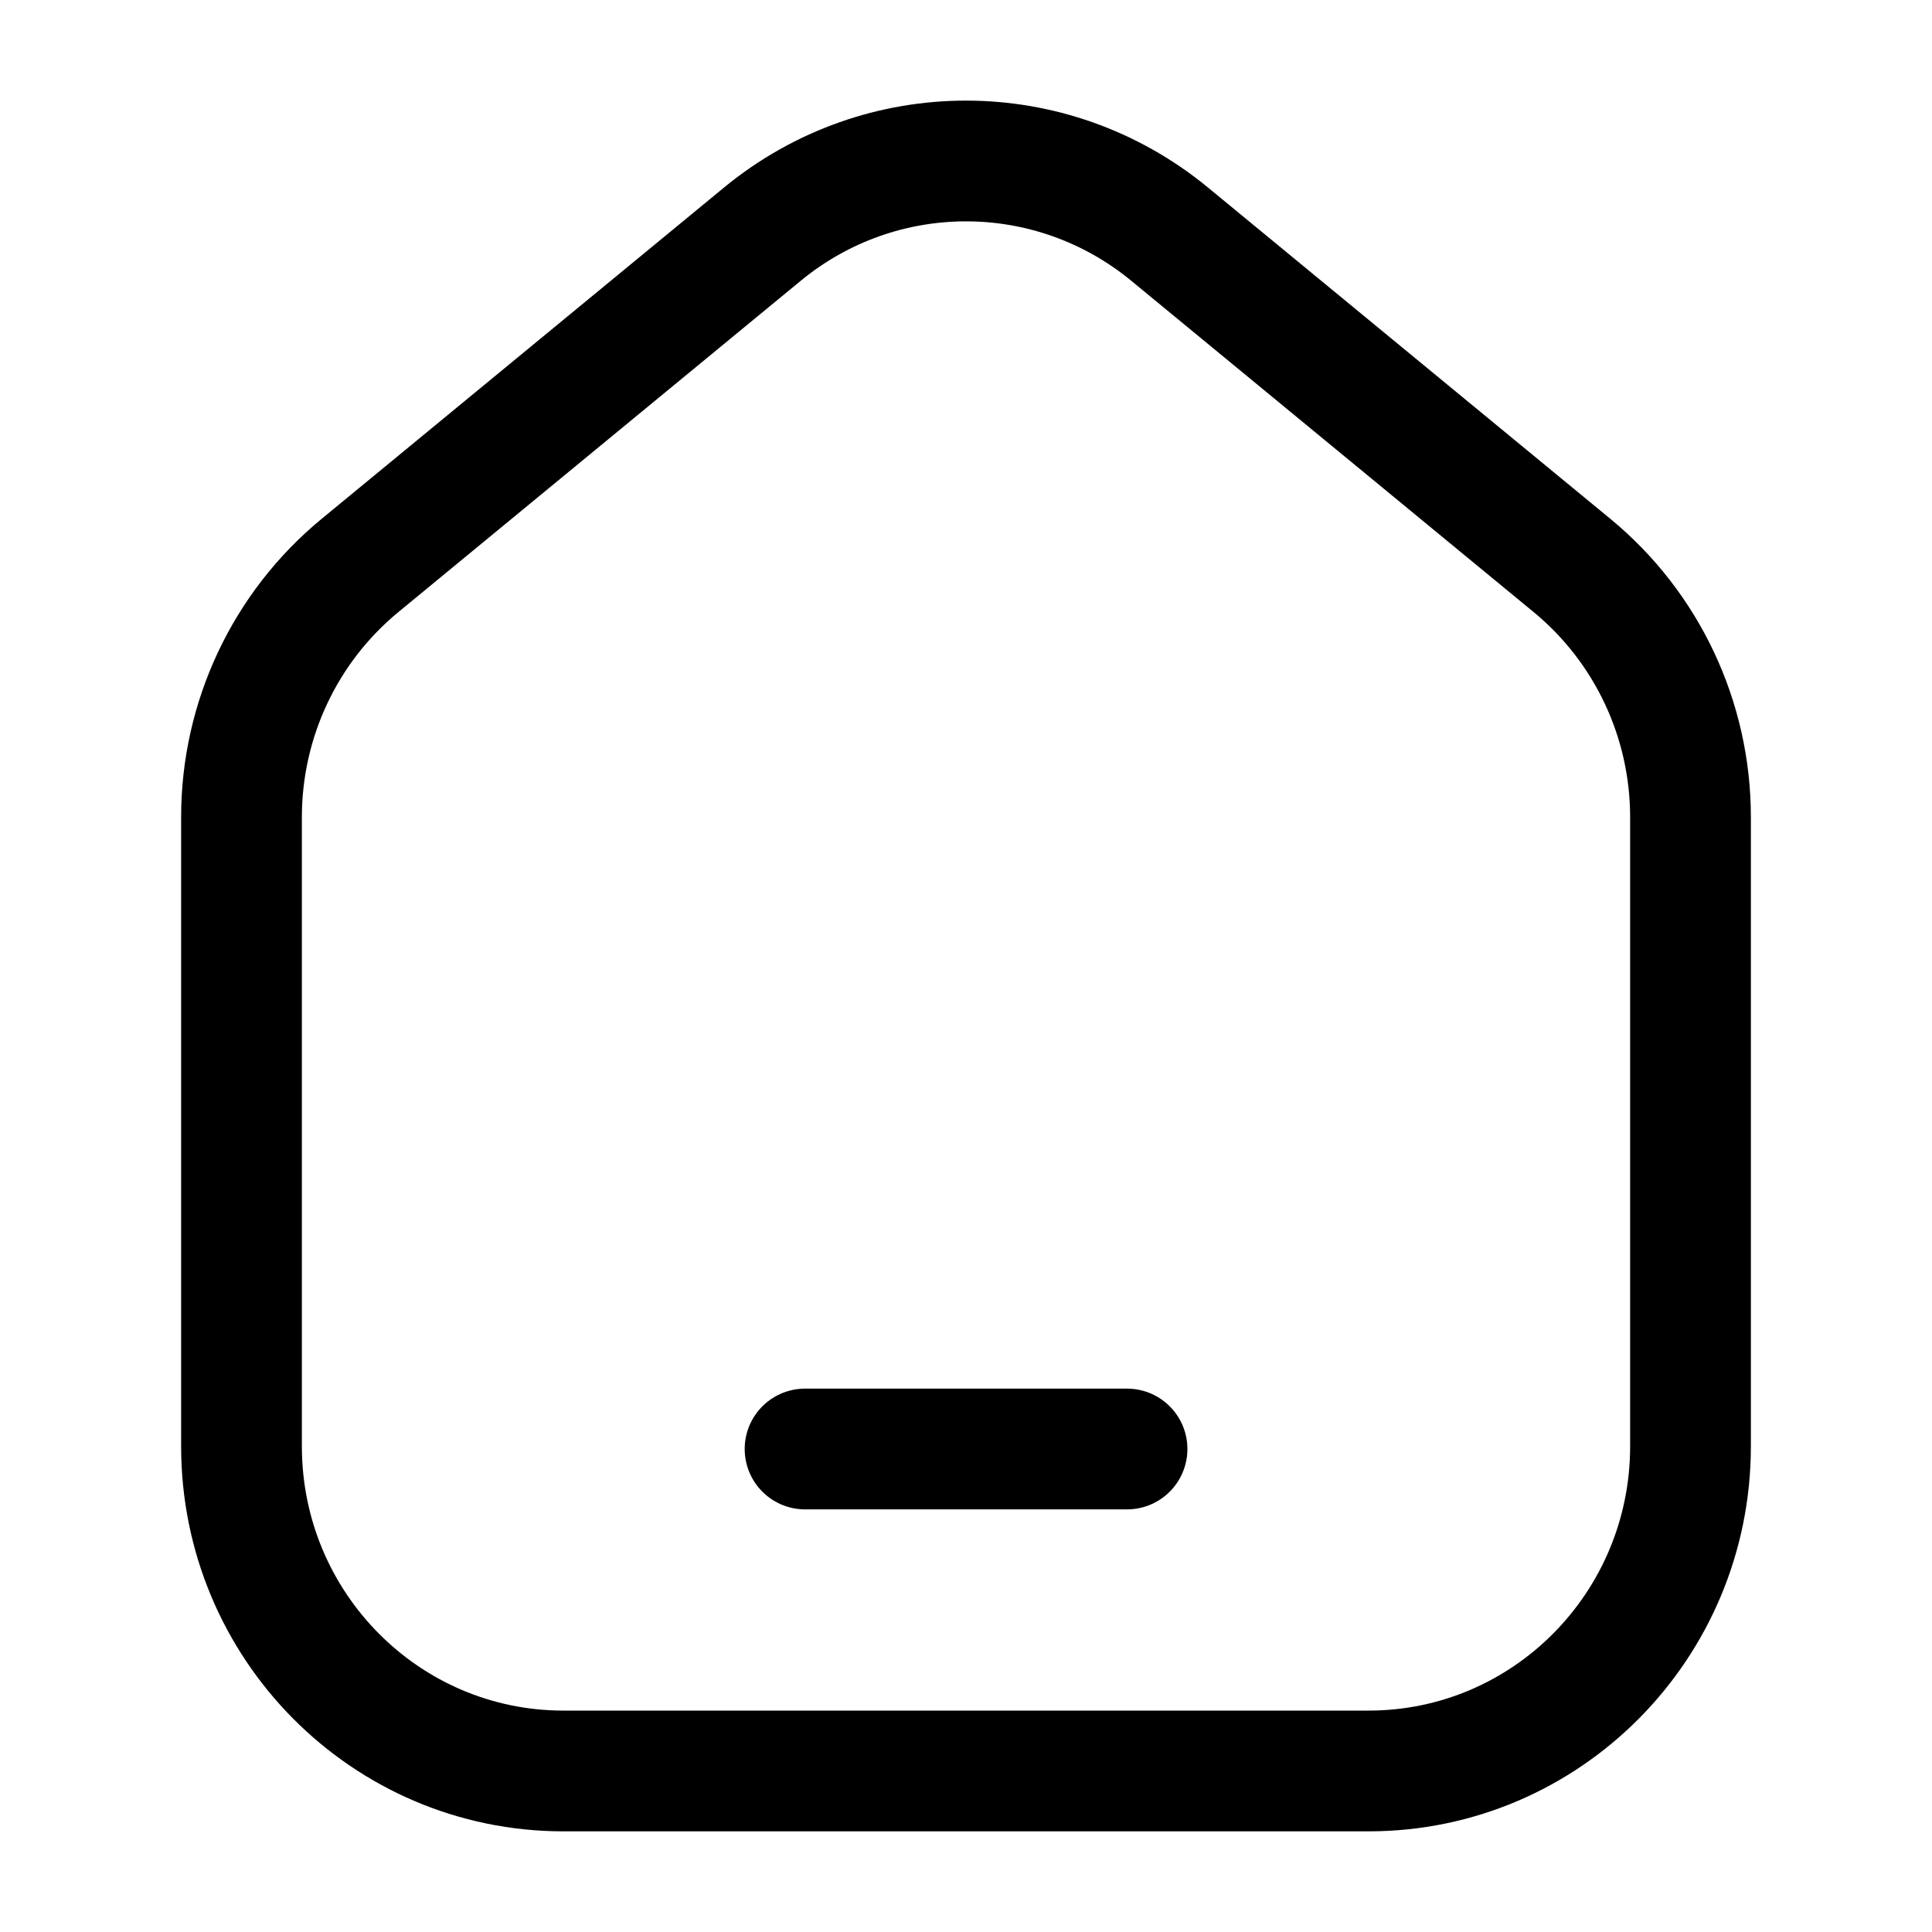
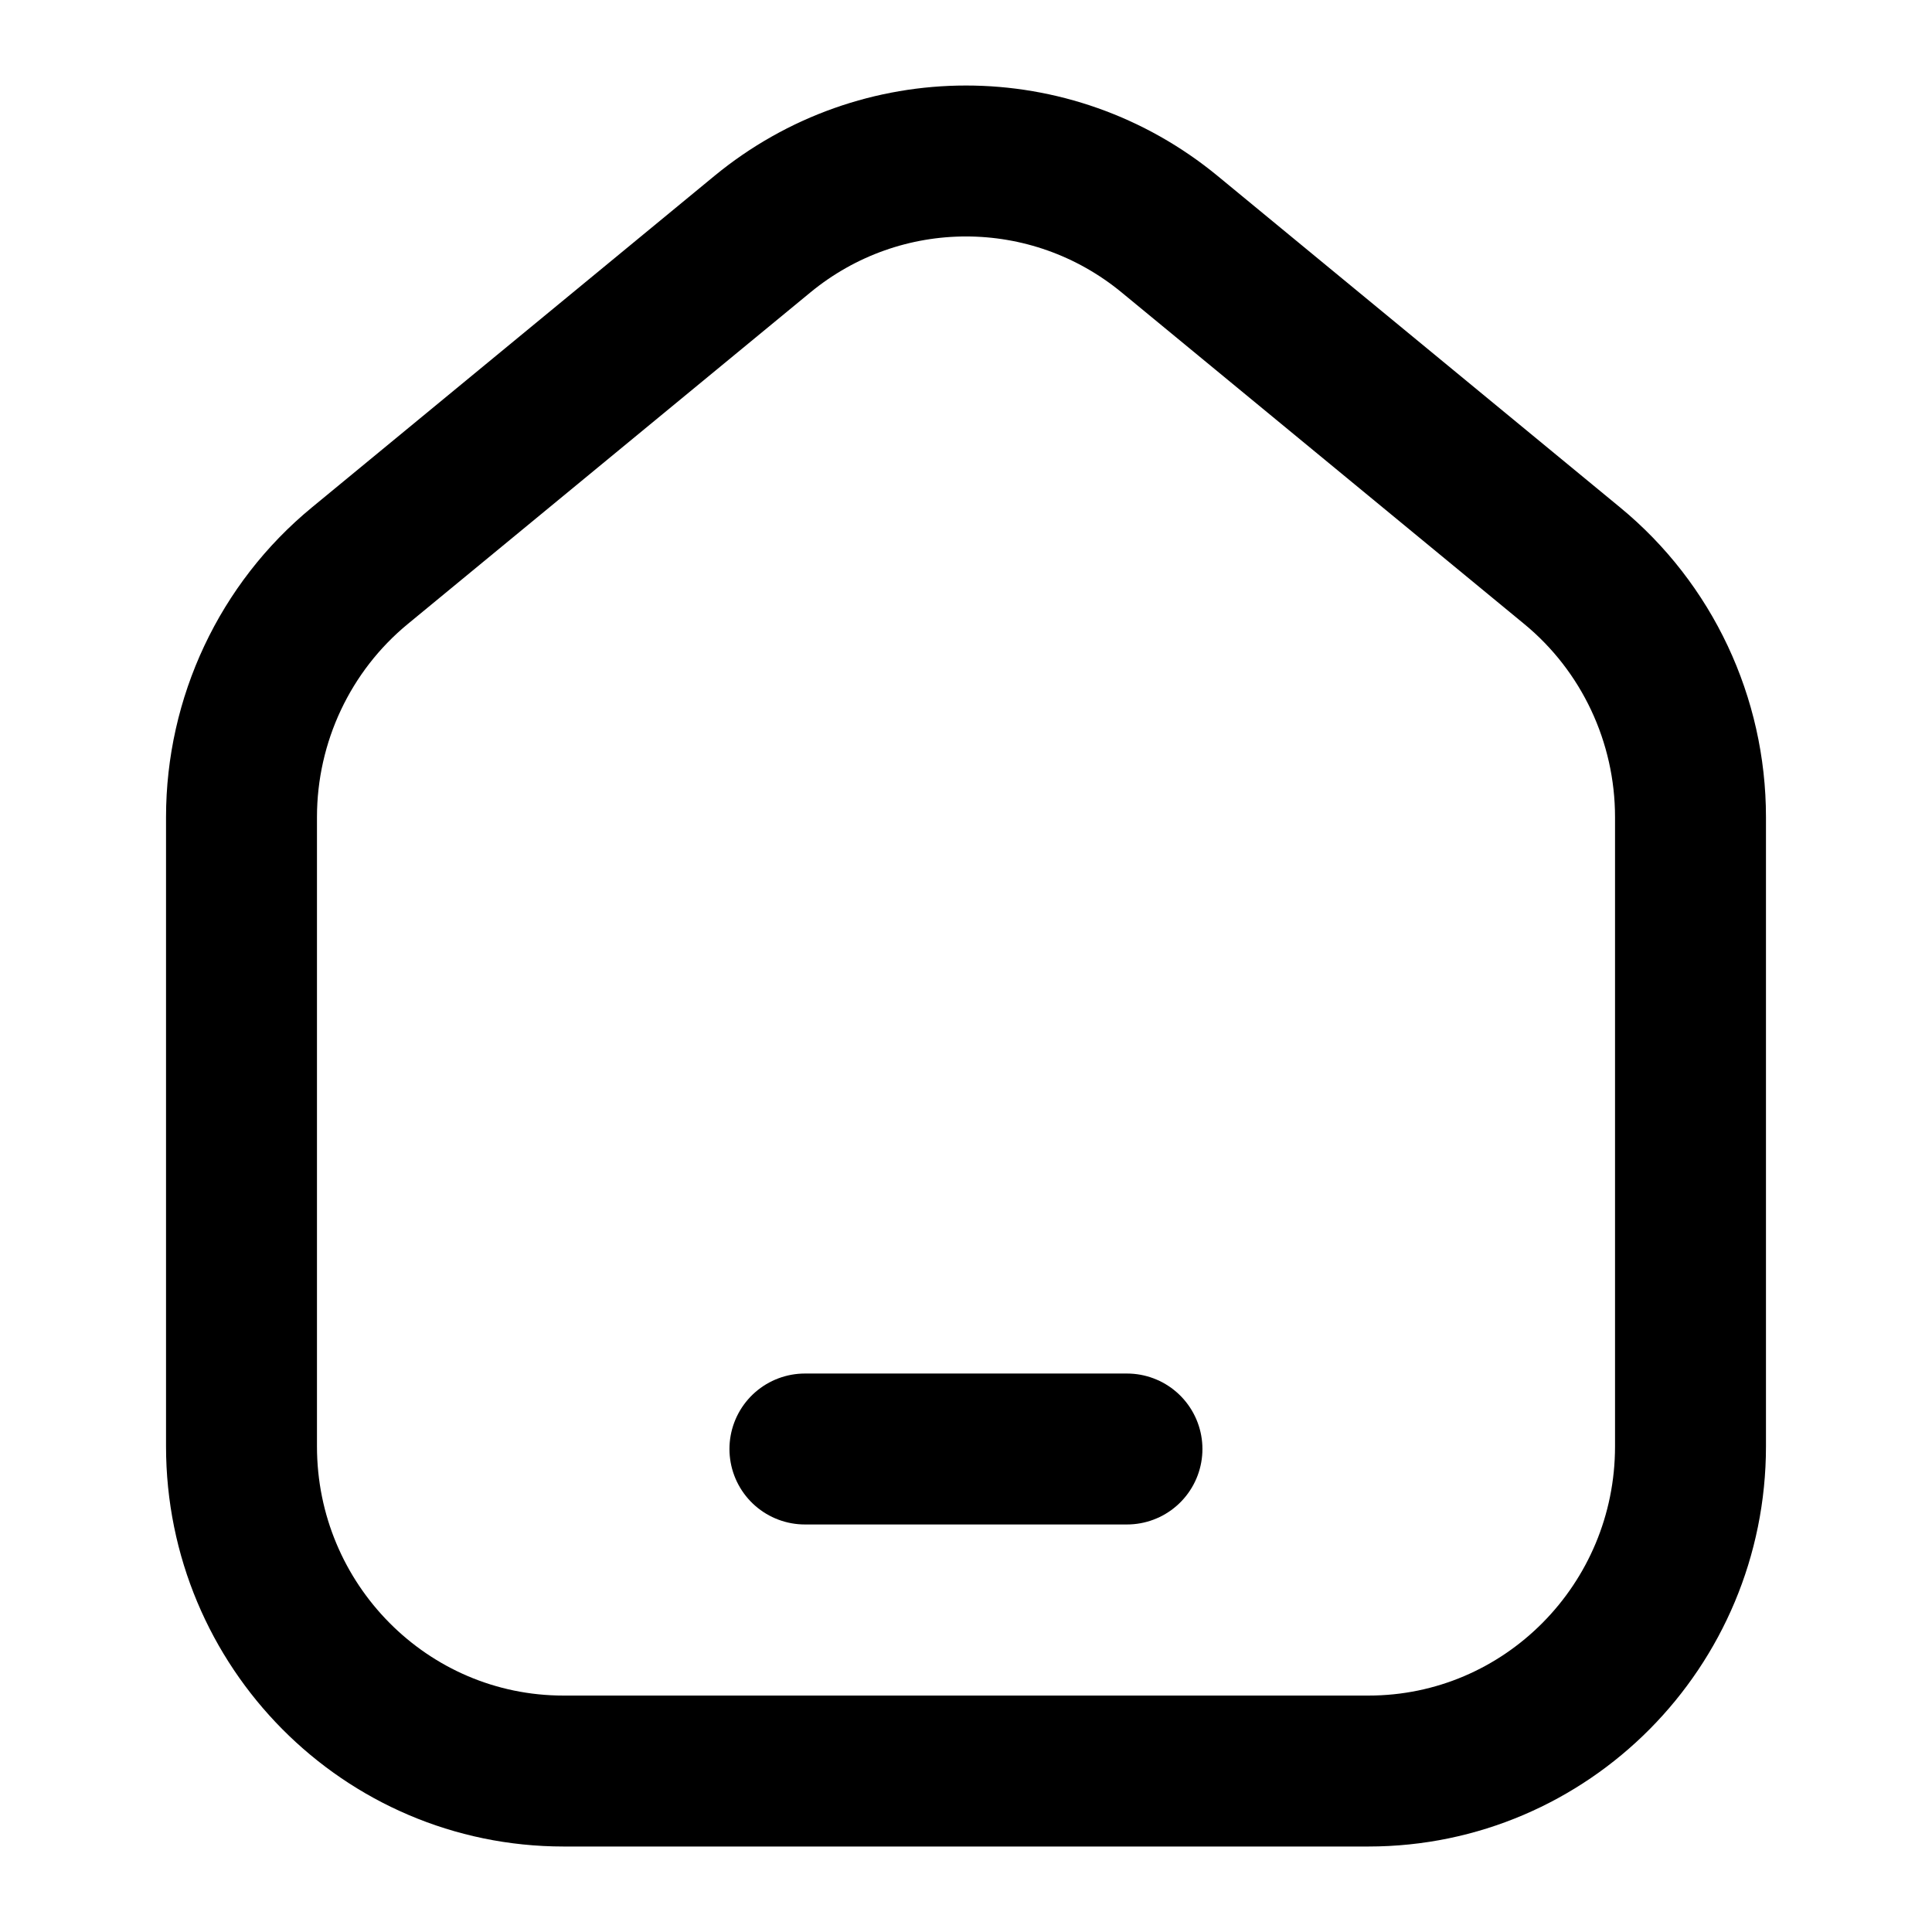
- <svg xmlns="http://www.w3.org/2000/svg" width="20" height="20" viewBox="0 0 20 20" fill="none">
-   <g id="Huge-icon/interface/outline/home 04">
-     <path id="Vector 300" d="M17.5 14.972V8.459C17.5 7.449 17.05 6.494 16.275 5.855L12.108 2.424C10.881 1.414 9.119 1.414 7.892 2.424L3.725 5.855C2.95 6.494 2.5 7.449 2.5 8.459V14.972C2.5 16.829 3.992 18.333 5.833 18.333H14.167C16.008 18.333 17.5 16.829 17.5 14.972Z" stroke="currentColor" stroke-width="1.25" stroke-linejoin="round" />
-     <path id="Vector 2520" d="M8.334 15H11.667" stroke="currentColor" stroke-width="1.25" stroke-linecap="round" />
-   </g>
+ <svg xmlns="http://www.w3.org/2000/svg" width="16" height="16" viewBox="0 0 16 16" fill="none">
+   <path d="M14 11.978V6.767C14 5.96 13.64 5.195 13.02 4.685L9.687 1.94C8.705 1.131 7.295 1.131 6.313 1.94L2.98 4.685C2.36 5.195 2 5.96 2 6.767V11.978C2 13.463 3.194 14.667 4.667 14.667H11.333C12.806 14.667 14 13.463 14 11.978Z" stroke="currentColor" stroke-width="1.25" stroke-linejoin="round" />
+   <path d="M6.666 12H9.333" stroke="currentColor" stroke-width="1.25" stroke-linecap="round" />
</svg>
